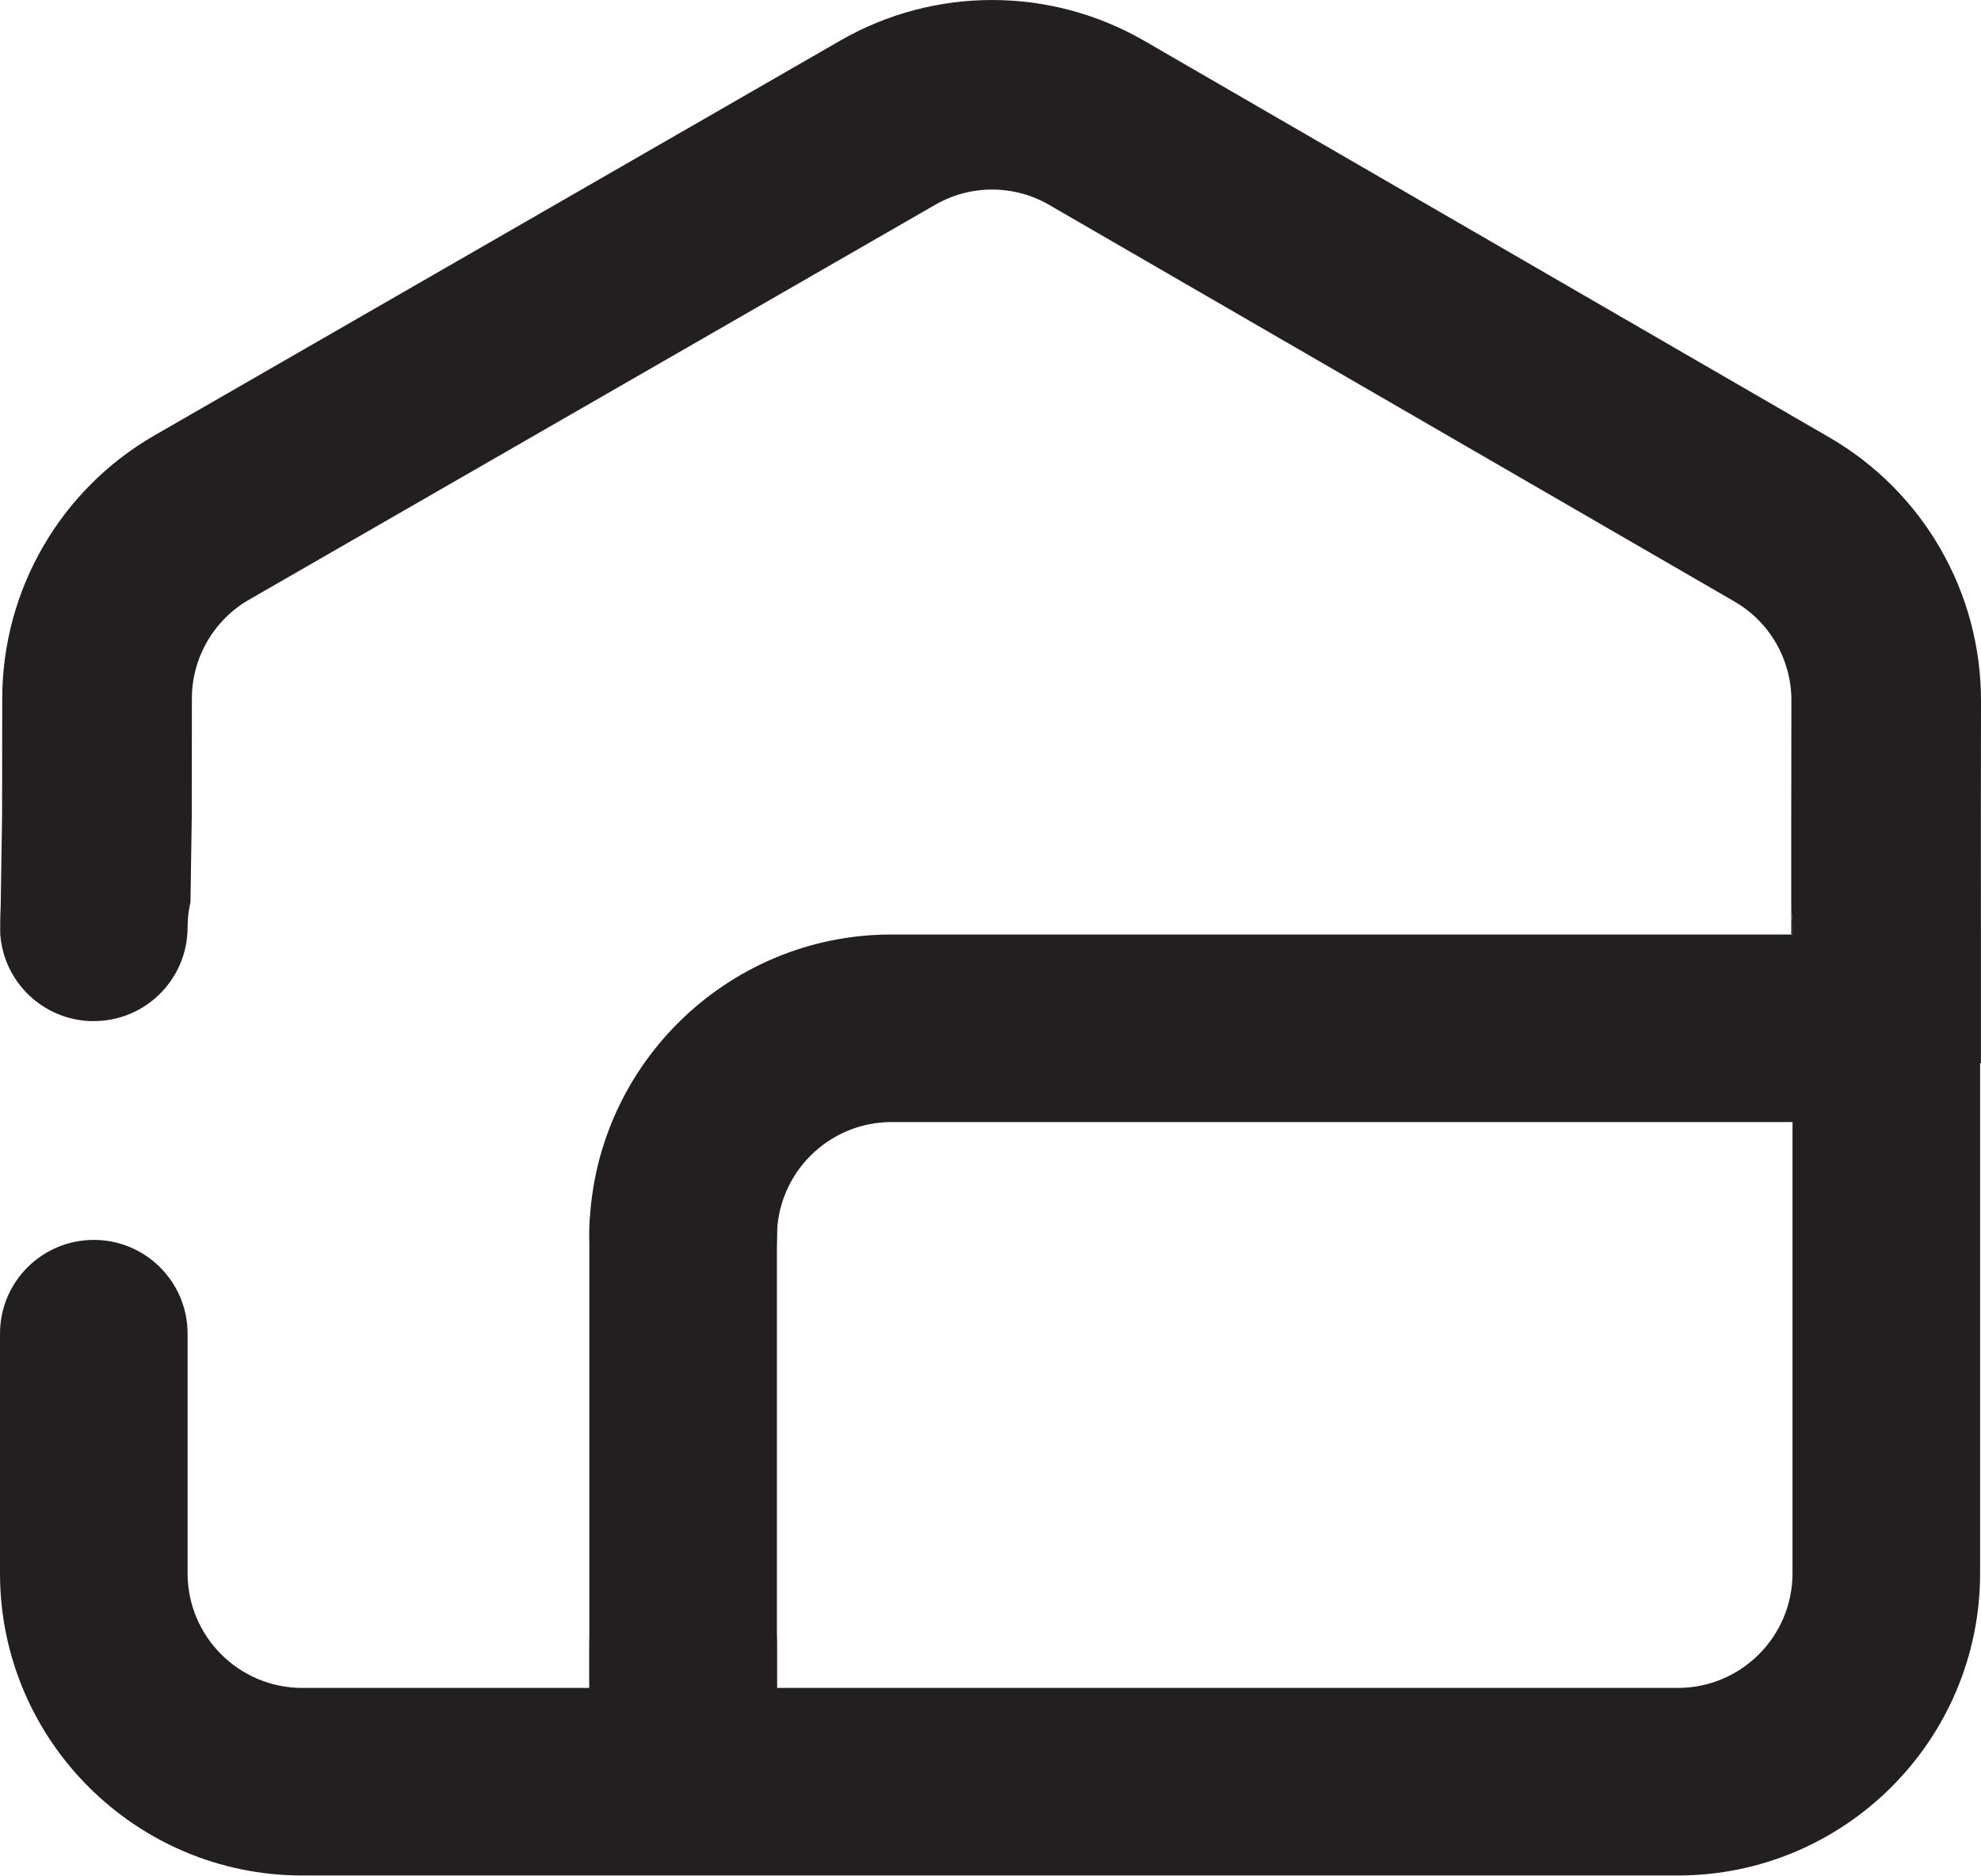
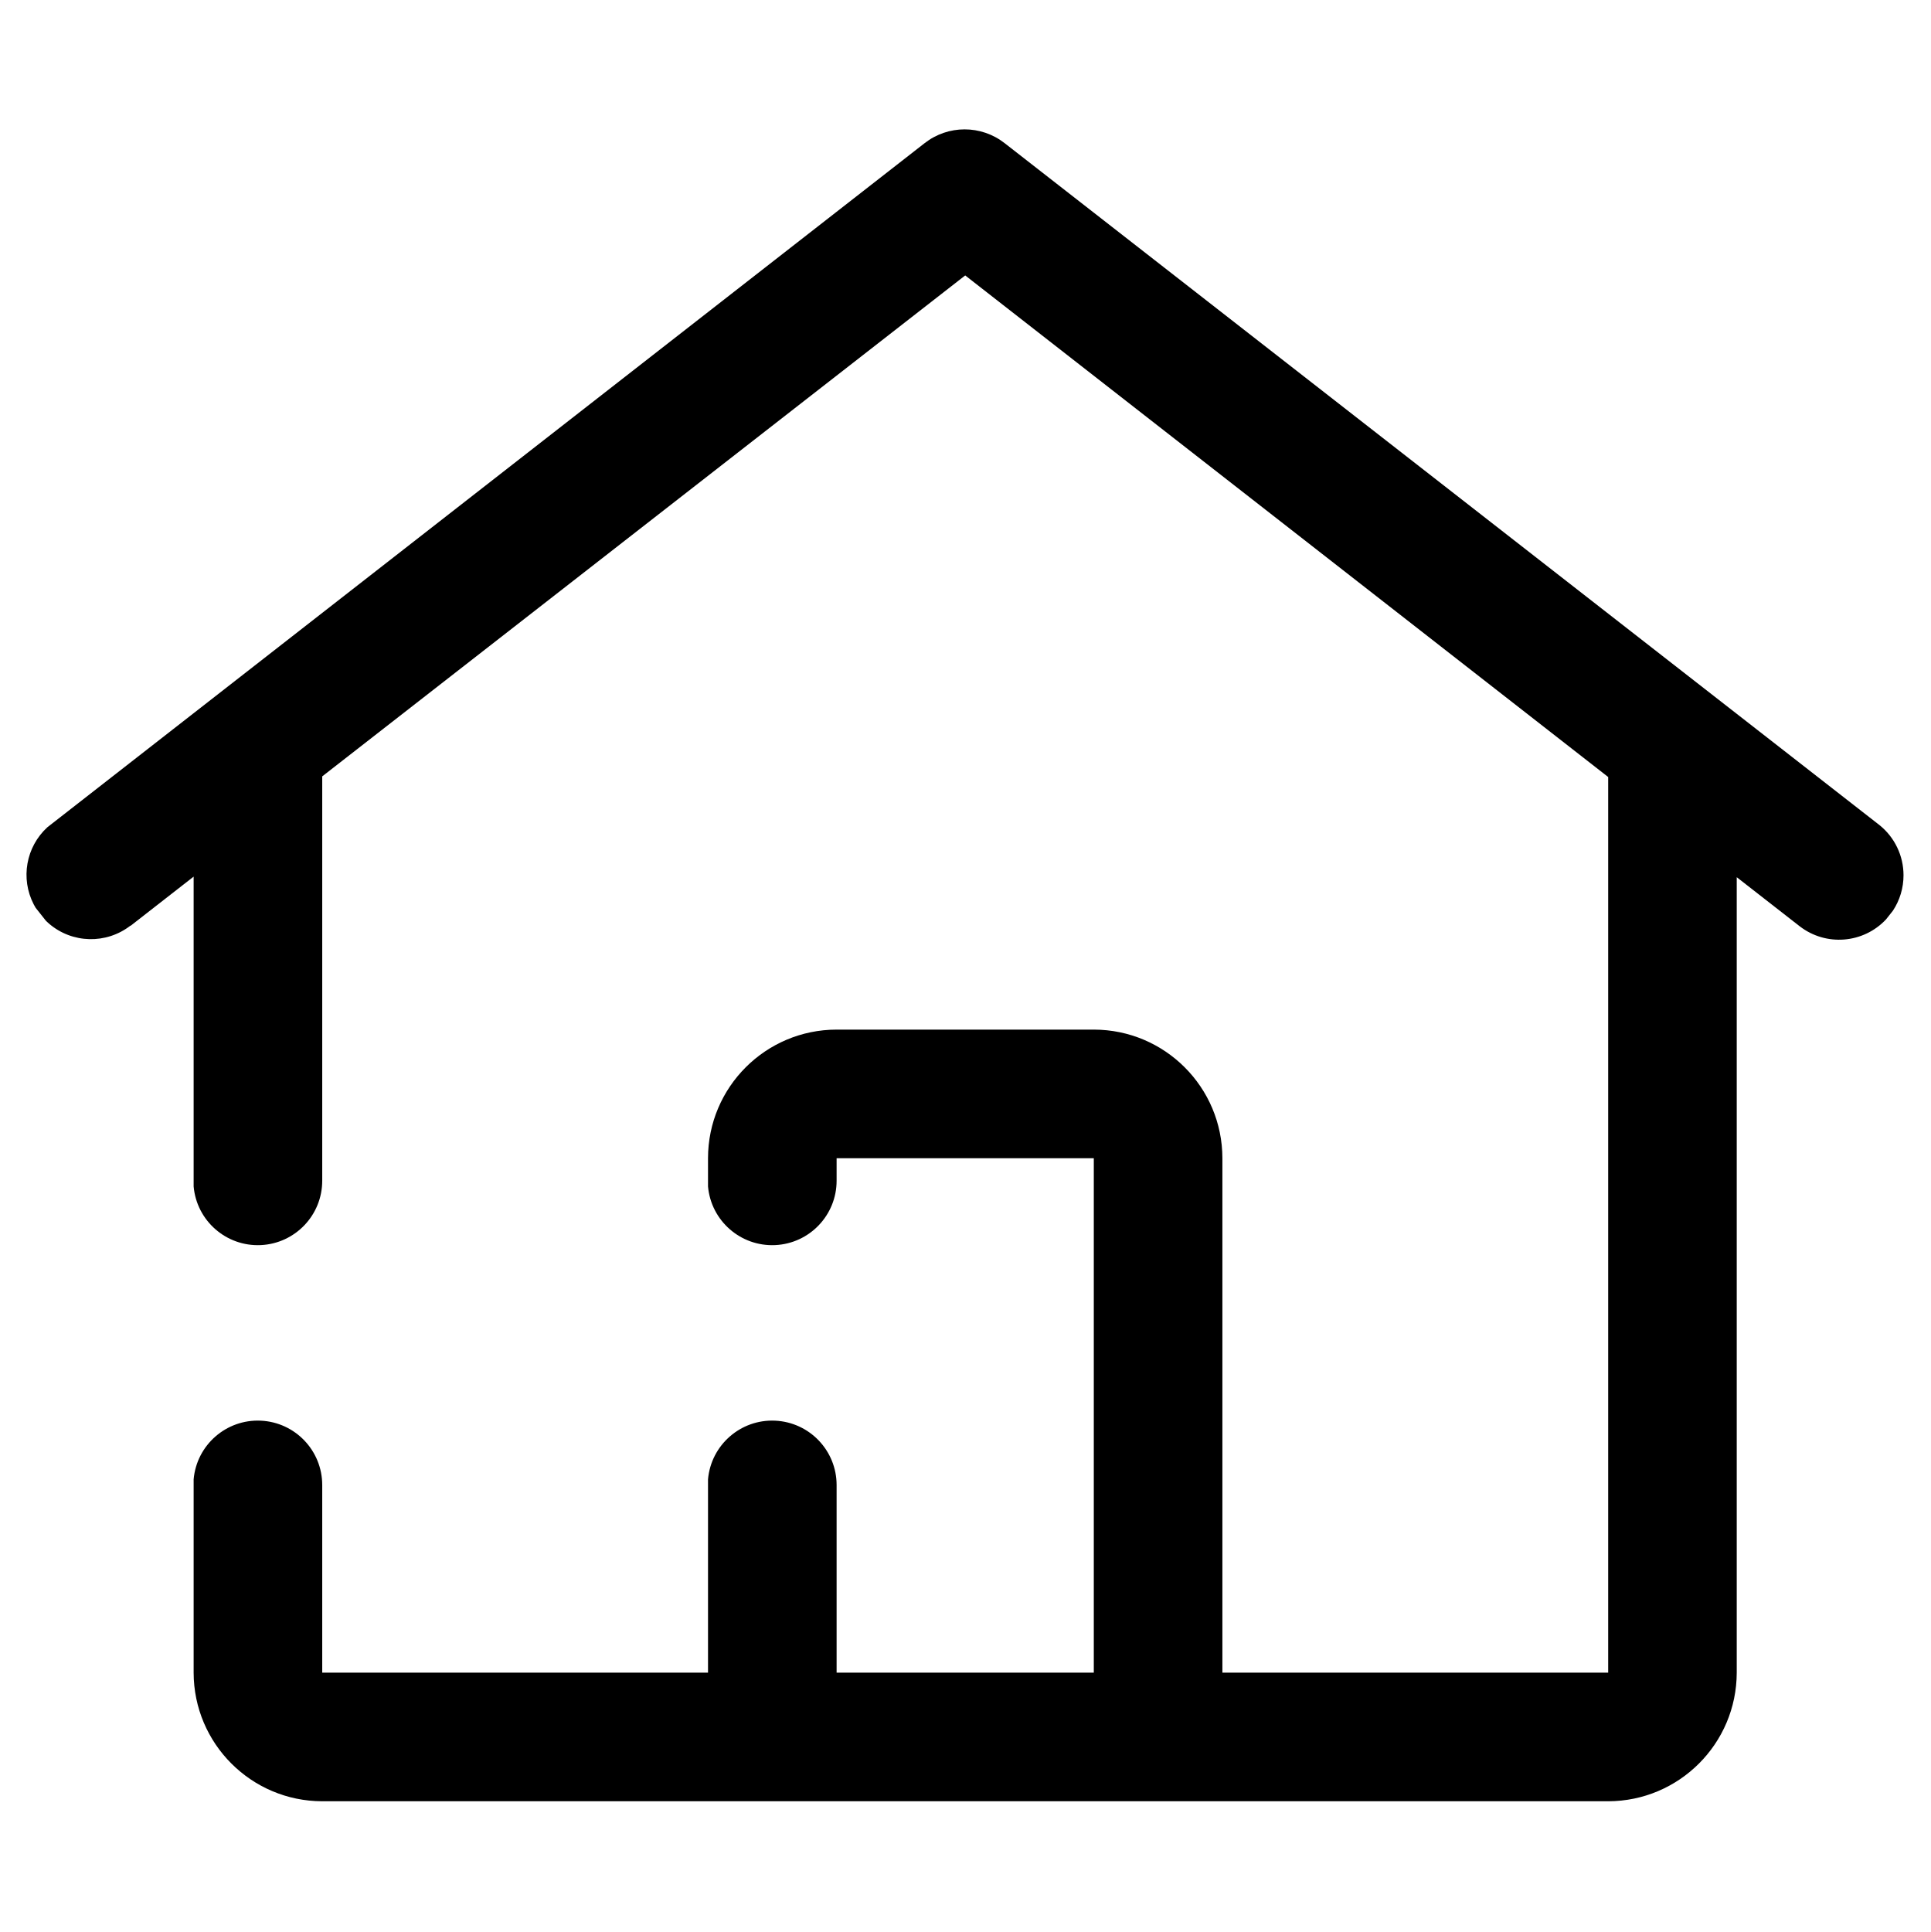
- <svg xmlns="http://www.w3.org/2000/svg" viewBox="0 0 950.43 900.04">
+ <svg xmlns="http://www.w3.org/2000/svg" viewBox="0 0 2600 2601.84">
  <defs>
-     <style>.cls-1{fill:#231f20;}</style>
+     <style>.cls-1{fill:none;}</style>
  </defs>
  <g id="Layer_2" data-name="Layer 2">
-     <g id="Layer_8" data-name="Layer 8">
-       <path class="cls-1" d="M.32,435.35.13,448.44C0,447.32,0,446.18,0,445c0-.39,0-.78,0-1.16C0,441,.14,438.17.32,435.35Z" />
-       <path class="cls-1" d="M950.39,448.44l0,61.74H950V755c0,80-65,145-145,145H145C65.05,900,0,835,0,755V640a45,45,0,0,1,90,0V755a55.06,55.06,0,0,0,55,55H282.75v-21.6a45,45,0,0,1,90,0V810H805a55.06,55.06,0,0,0,55-55V538.44H427.75a55.06,55.06,0,0,0-55,55,45,45,0,0,1-90,0c0-.39,0-.78,0-1.16.62-79.42,65.43-143.84,145-143.84H860V445a55.17,55.17,0,0,0-.61-8.18l0-46.86.07-54a54.74,54.74,0,0,0-27.19-47.23L503.29,98.28a54.62,54.62,0,0,0-54.5-.07L119.37,287.84A54.76,54.76,0,0,0,92.06,335L92,392.2l-.61,40.64A54.51,54.51,0,0,0,90,445a45,45,0,0,1-44.79,45H45l-1.6,0A45,45,0,0,1,.13,448.5v-.06l.19-13.09L1,391.14l.07-56.25A145.88,145.88,0,0,1,74,209L403.39,19.34a145.89,145.89,0,0,1,145.5.19L877.84,210a145.91,145.91,0,0,1,72.59,126.1L950.36,390Z" />
-       <path class="cls-1" d="M860,445v3.4h-.6V436.86A55.17,55.17,0,0,1,860,445Z" />
-       <path class="cls-1" d="M282.75,839.22V590a45,45,0,0,1,90,0V839.22" />
+     <g id="Home_v2">
+       <path d="M2563.78,1178.75a86.31,86.31,0,0,1-14.34,47.77l-9.16,11.58a86.75,86.75,0,0,1-116.34,9.31l-.79-.61-84-65.47V2252.58a173.54,173.54,0,0,1-173.2,173.2H434a173.54,173.54,0,0,1-173.2-173.2V1992.23A86.77,86.77,0,0,1,434,2000v252.58H953.6V1992.23a86.77,86.77,0,0,1,173.2,7.77v252.58h346.4v-692.8H1126.8V1590a86.77,86.77,0,0,1-173.2,7.78v-38a173.36,173.36,0,0,1,173.2-173.2h346.4a173.36,173.36,0,0,1,173.2,173.2v692.8H2166V1046.41L1300,370.93,434,1045.55V1590a86.77,86.77,0,0,1-173.2,7.78V1180.56l-85.1,66.35.14-.47a86.78,86.78,0,0,1-109.92-2.65c-1.37-1.18-2.7-2.39-4-3.67L48,1222.54c-.93-1.54-1.81-3.12-2.64-4.72a86.78,86.78,0,0,1,18.45-103.76l4.58-3.57,6.5-5.07L1245.44,192.71a87.47,87.47,0,0,1,107.56,0l1175.92,916.51h0l2.45,1.91A86.59,86.59,0,0,1,2563.78,1178.75Z" />
+     </g>
+     <g id="Container">
+       <rect class="cls-1" width="2600" height="2601.84" />
    </g>
  </g>
</svg>
